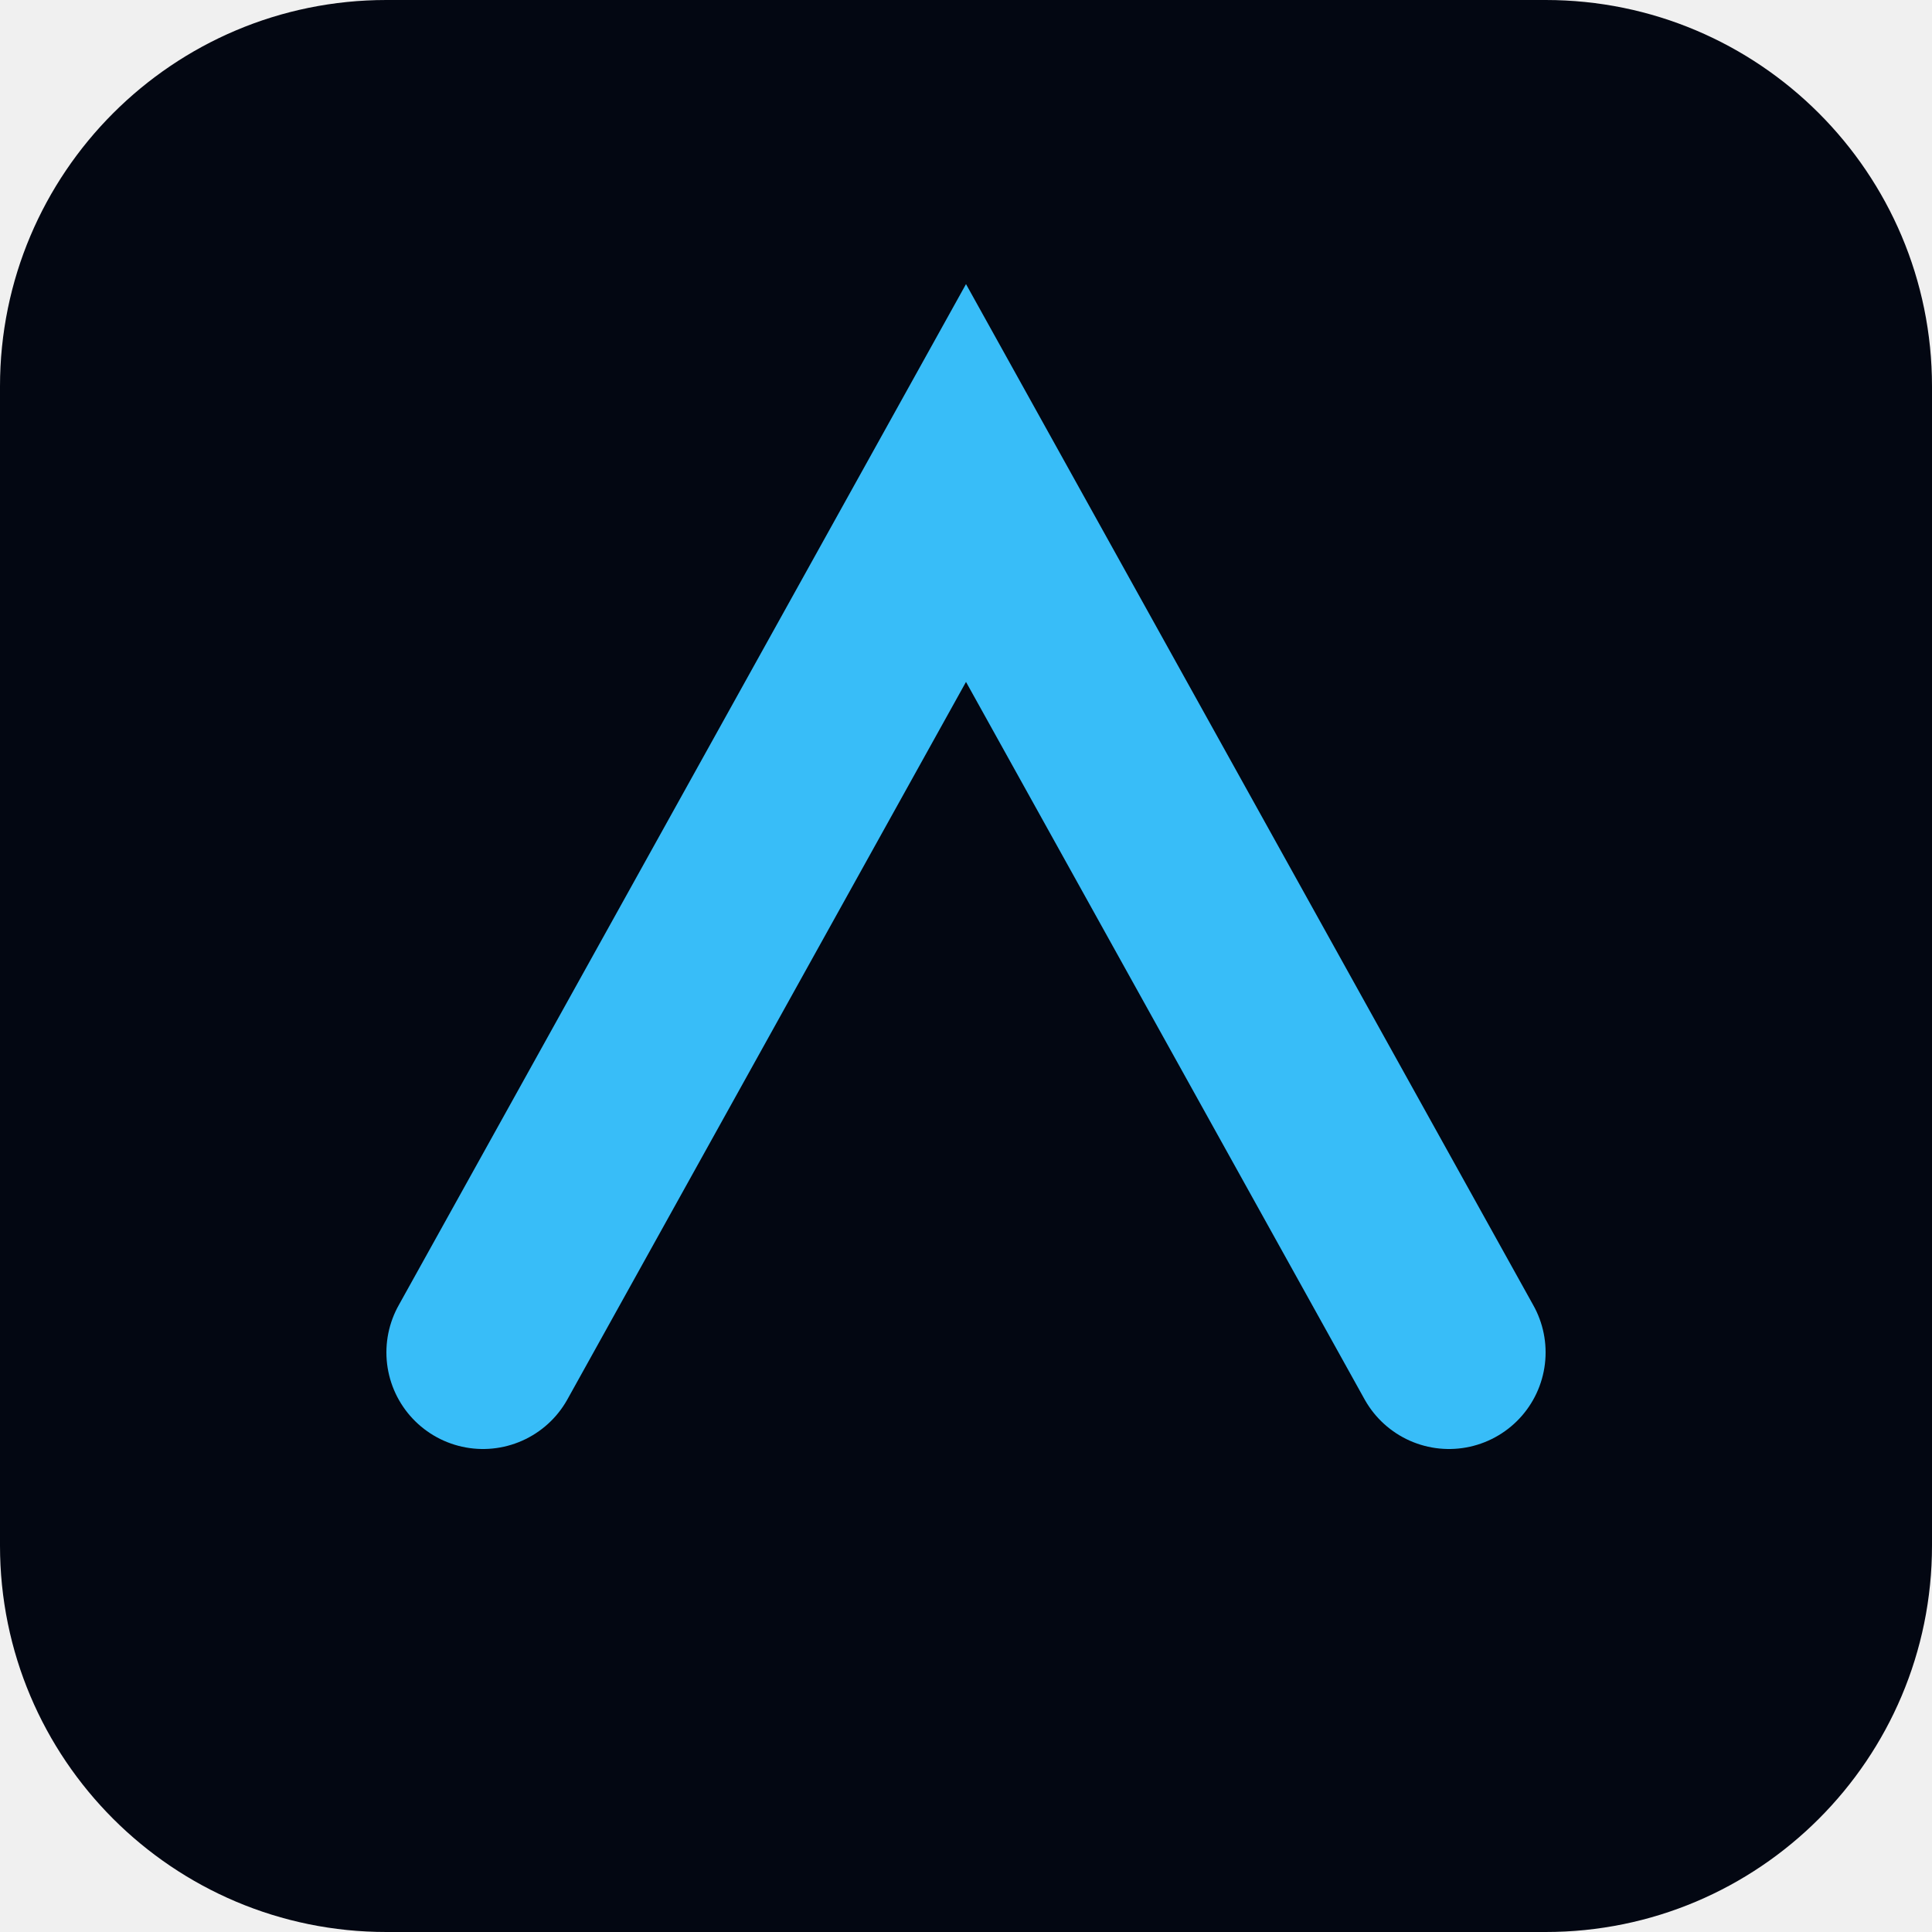
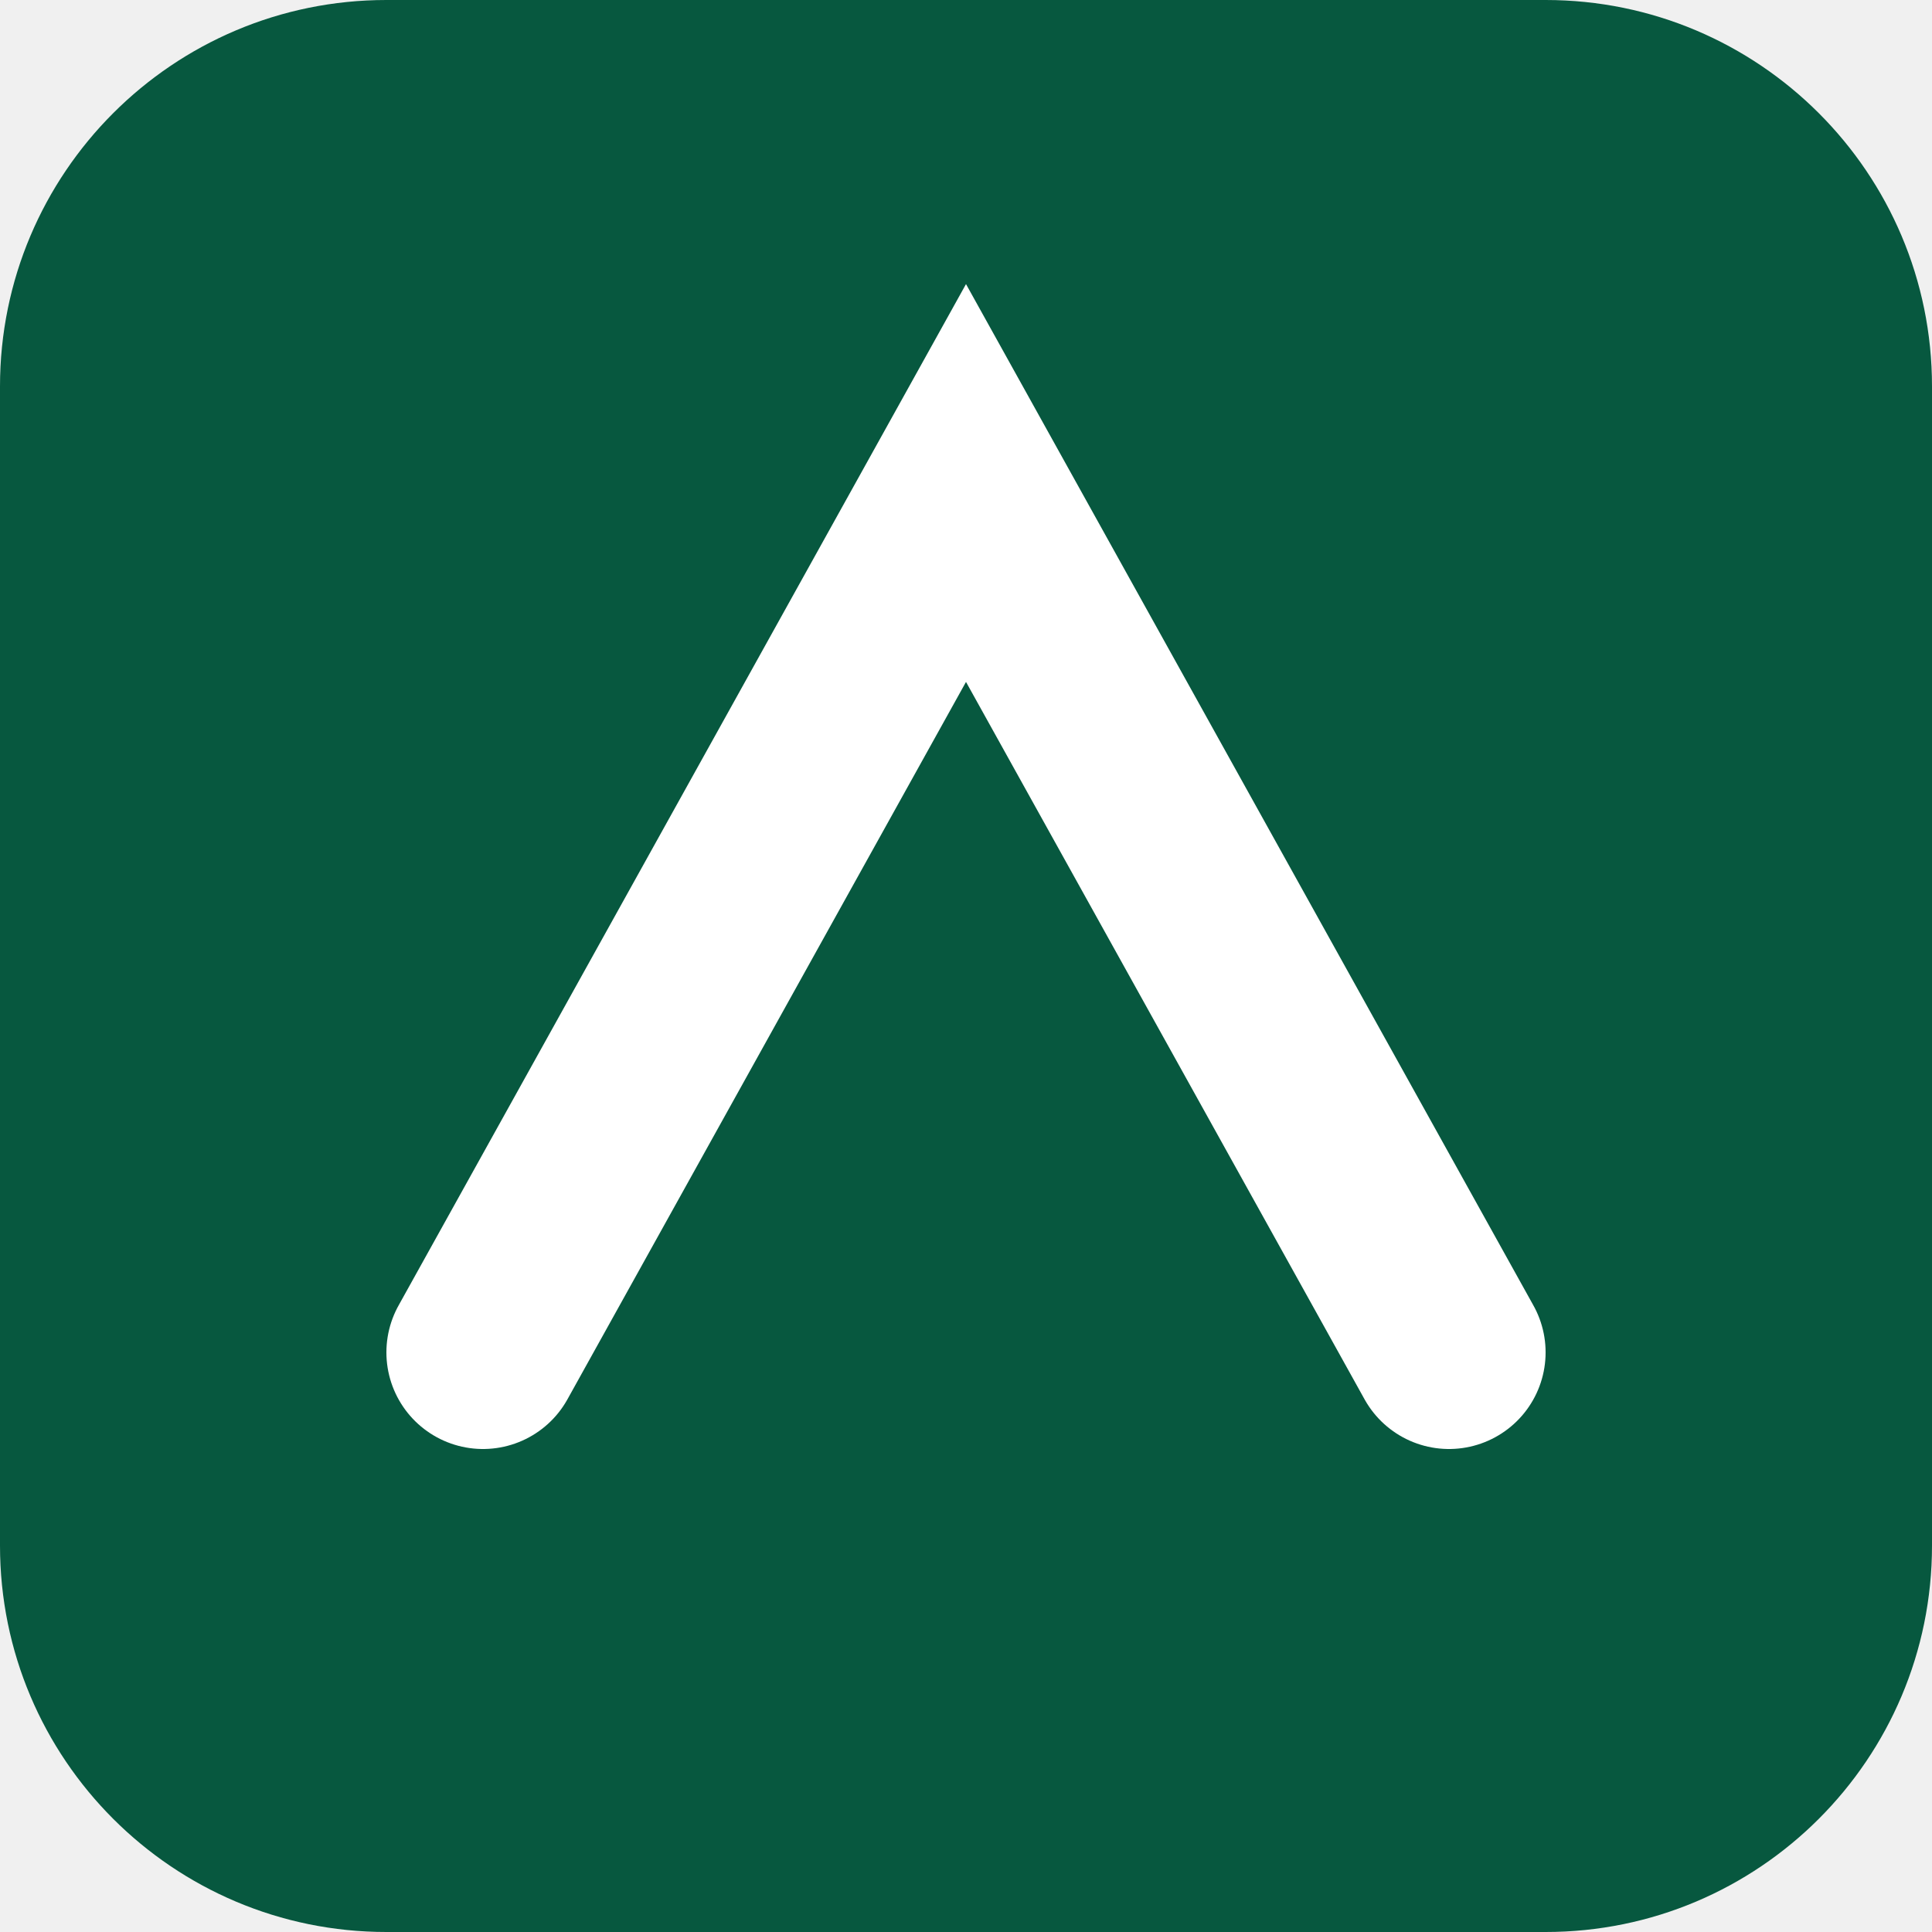
<svg xmlns="http://www.w3.org/2000/svg" viewBox="0 0 100 100">
-   <rect width="100" height="100" rx="20" fill="#030712" />
-   <path d="M25 70 L50 25 L75 70" stroke="#38bdf8" stroke-width="10" fill="none" stroke-linecap="round" />
+   <rect width="100" height="100" rx="20" fill="#07583f" />
+   <path d="M25 70 L50 25 L75 70" stroke="#ffffff" stroke-width="10" fill="none" stroke-linecap="round" />
</svg>
